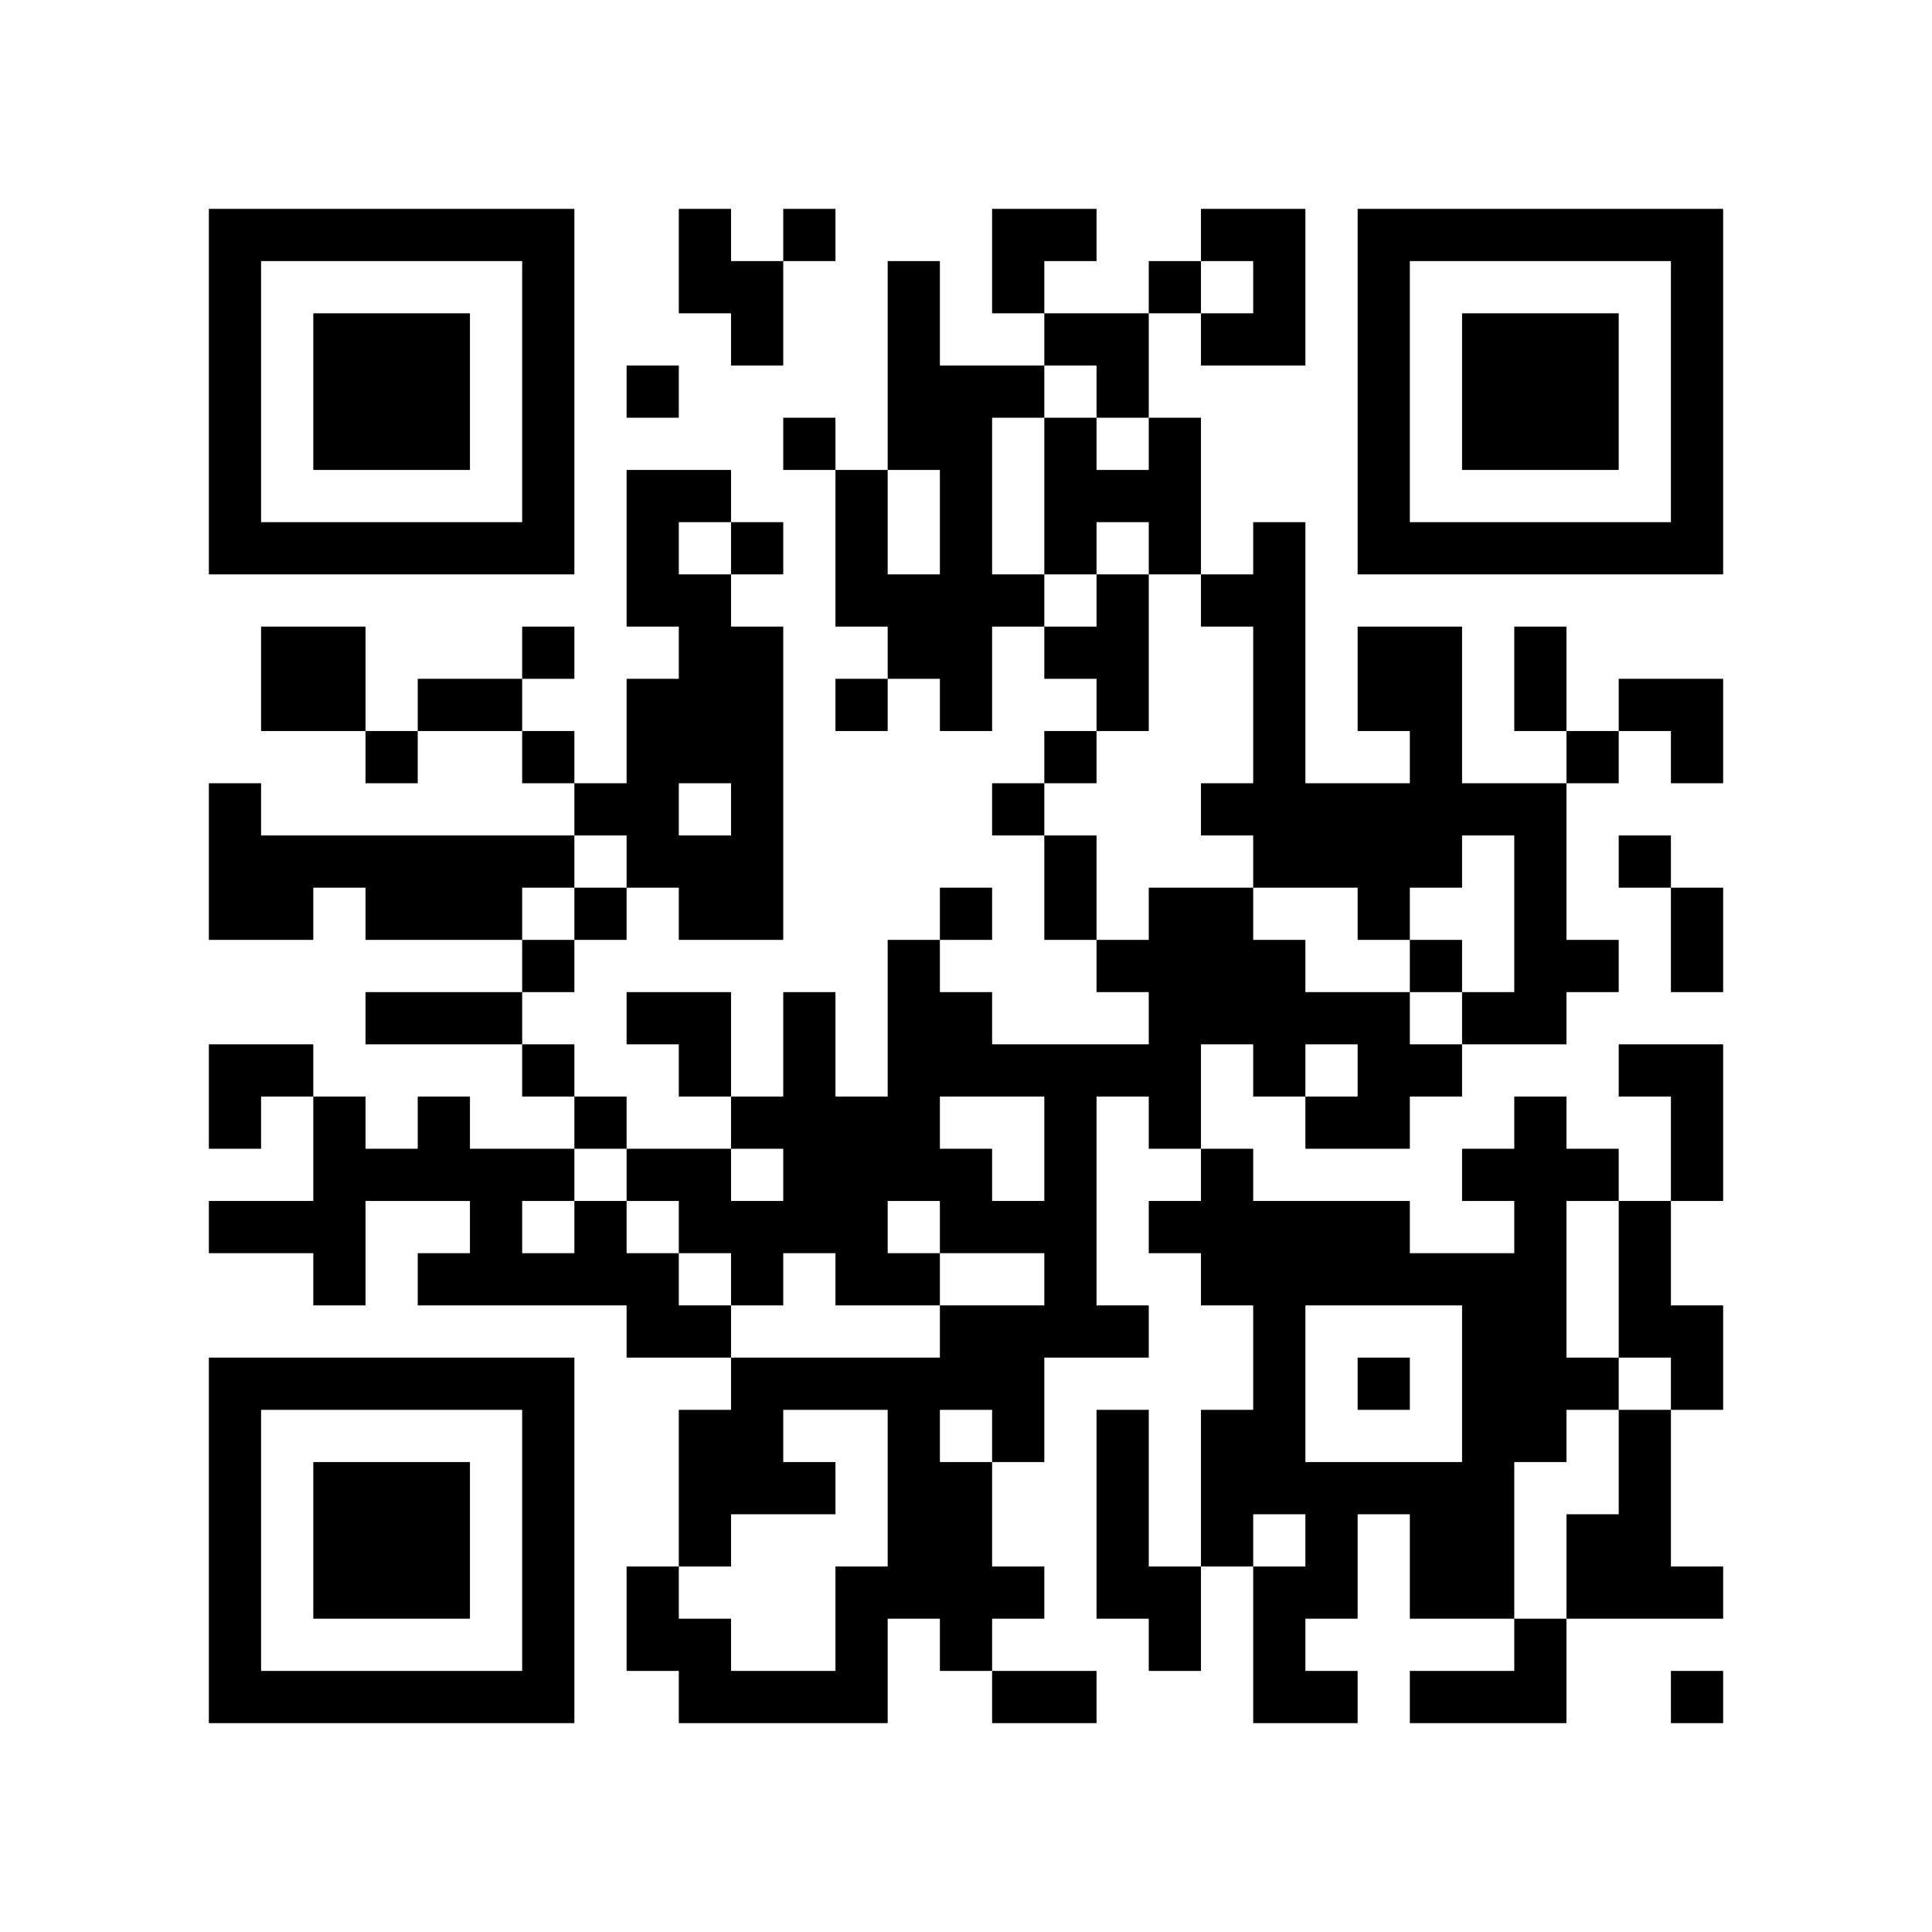
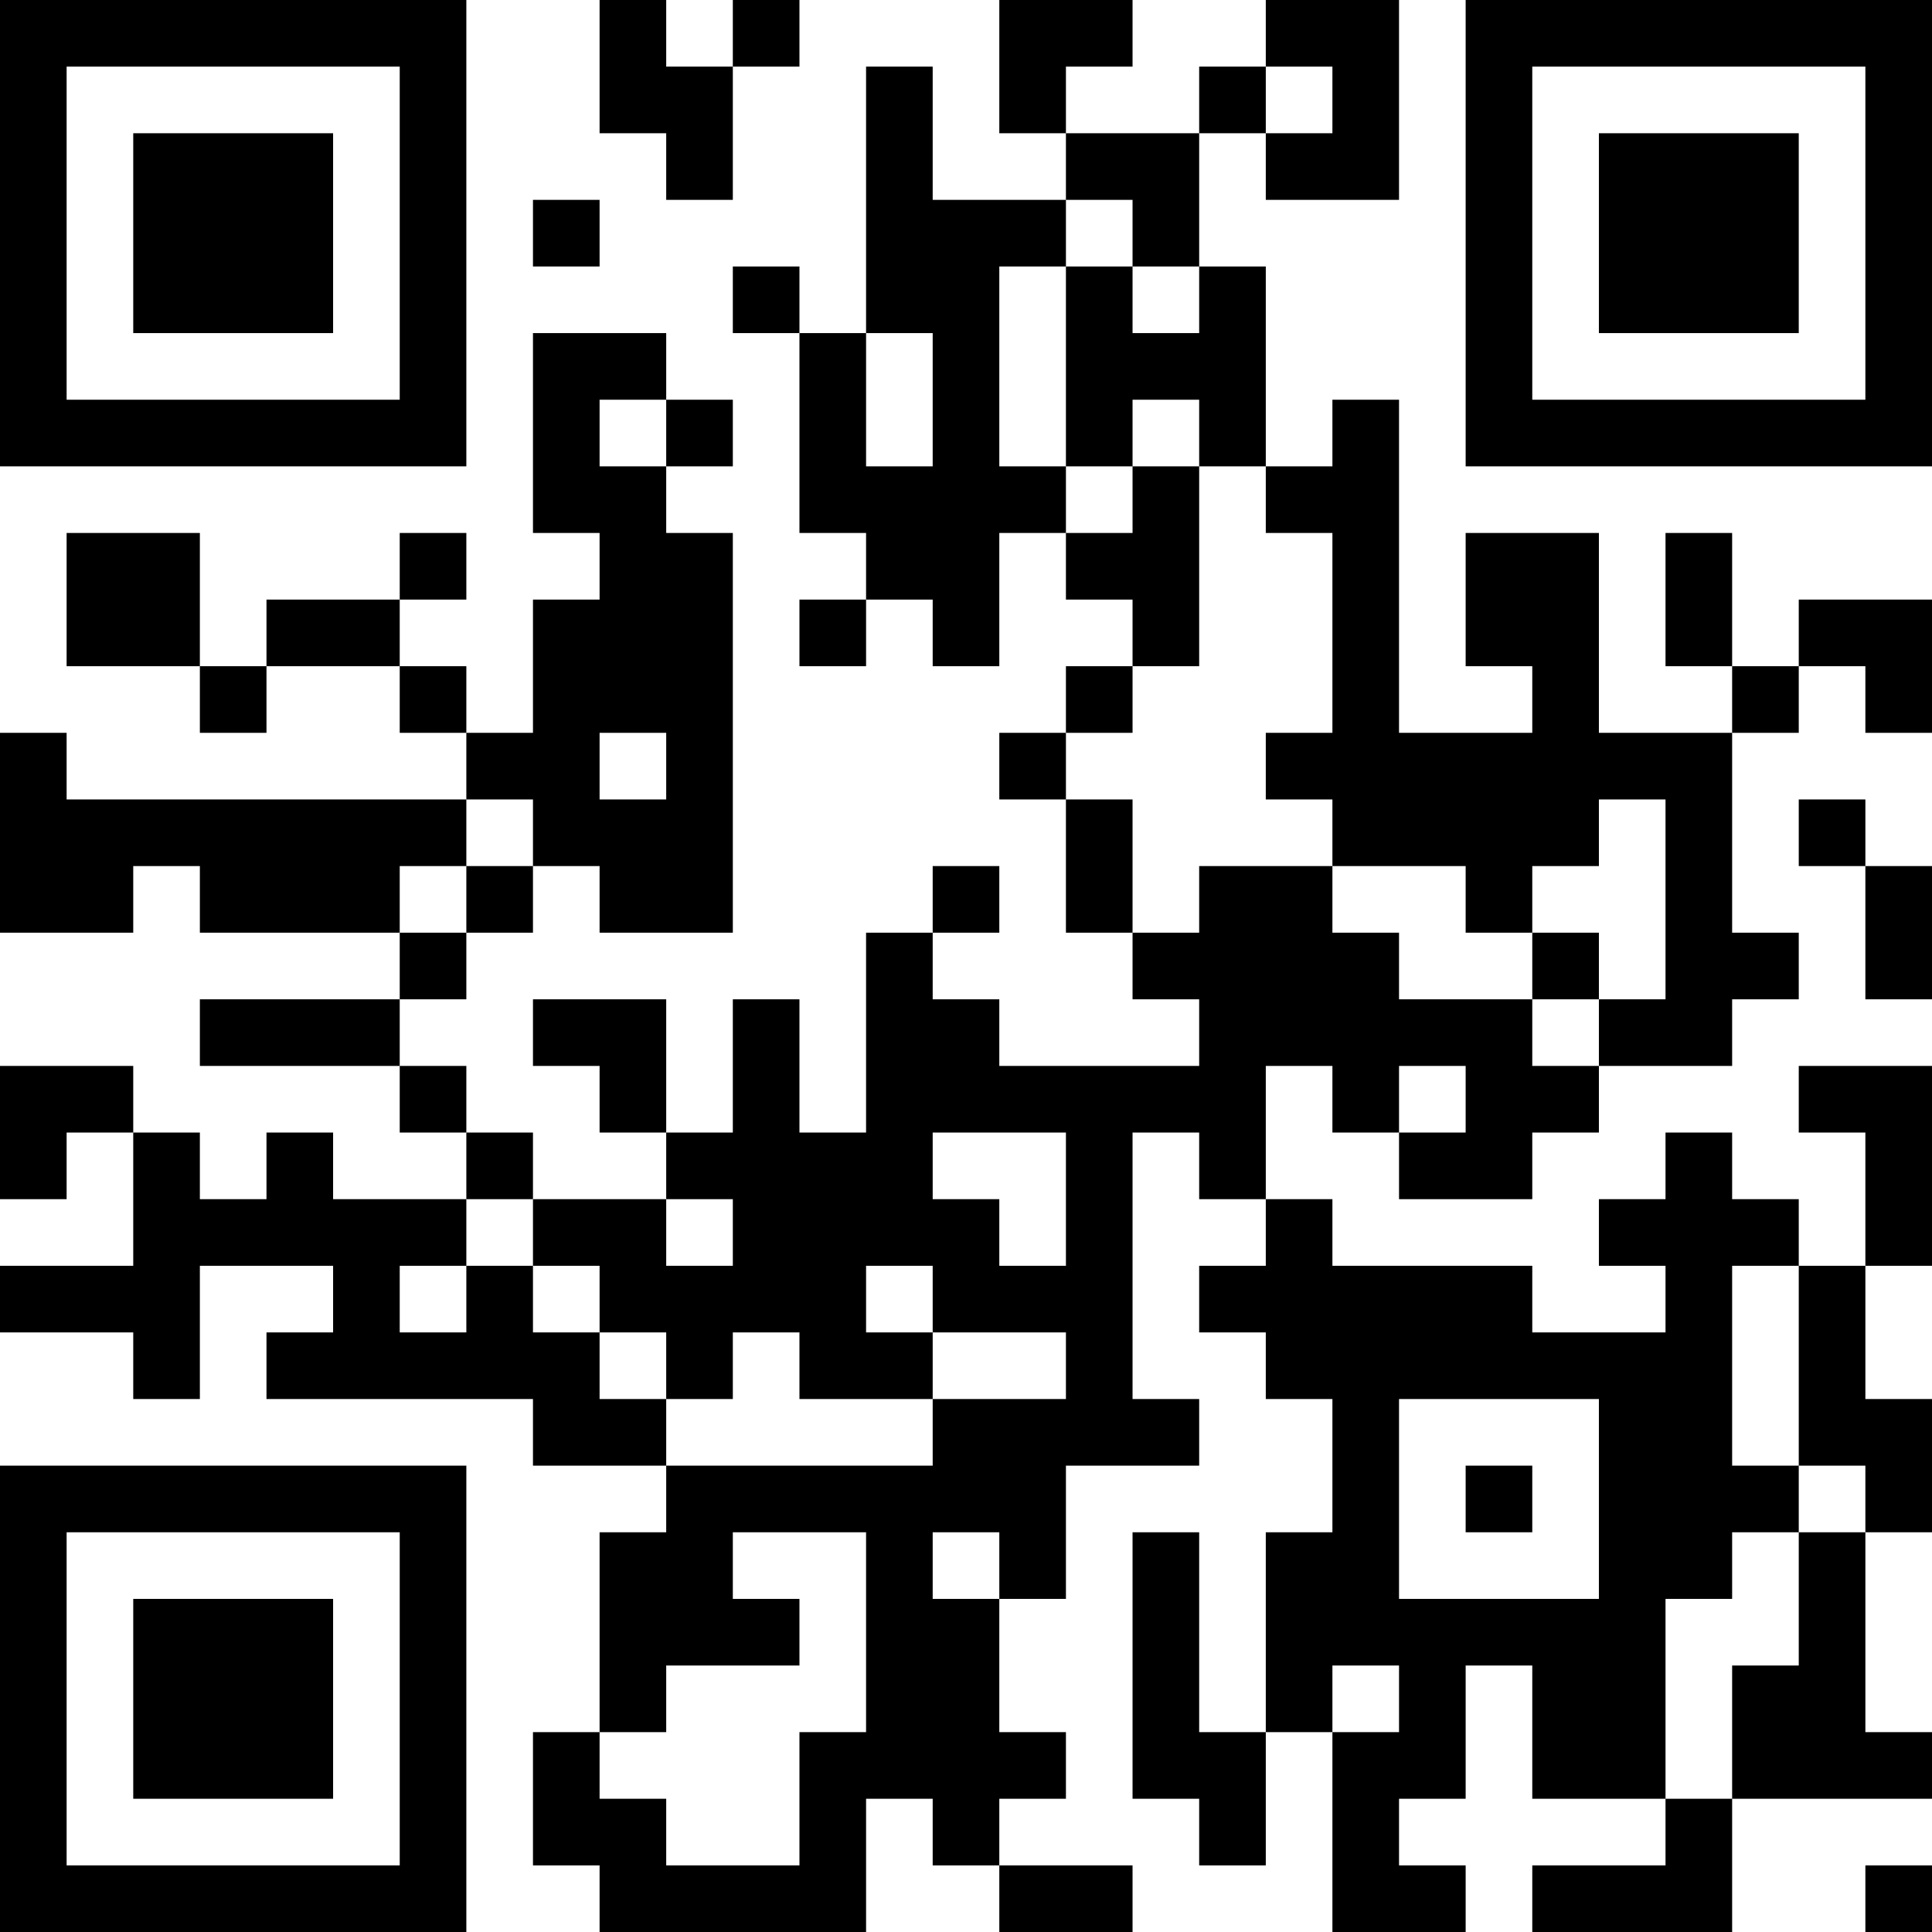
- <svg xmlns="http://www.w3.org/2000/svg" width="296" height="296">
-   <path d="M32,236v-28h56v56H32V236L32,236z M80,236v-20H40v40h40V236L80,236z M48,236v-12h24v24H48V236L48,236z M104,260v-4h-8v-16h8v-24h8v-8H96v-8H64v-8h8v-8H56v16h-8v-8H32v-8h16v-16h-8v8h-8v-16h16v8h8v8h8v-8h8v8h16v-8h-8v-8H56v-8h24v-8H56v-8h-8v8H32v-24h8v8h48v-8h-8v-8H64v8h-8v-8H40V96h16v16h8v-8h16v-8h8v8h-8v8h8v8h8v-16h8v-8h-8V72h16v8h8v8h-8v8h8v48h-16v-8h-8v8h-8v8h-8v8h8v8h8v8h16v-8h-8v-8h-8v-8h16v16h8v-16h8v16h8v-24h8v-8h8v8h-8v8h8v8h24v-8h-8v-8h-8v-16h-8v-8h8v-8h8v-8h-8v-8h-8v16h-8v-8h-8v8h-8v-8h8v-8h-8V72h-8v-8h8v8h8V40h8v16h16v-8h-8V32h16v8h-8v8h16v-8h8v-8h16v24h-16v-8h-8v16h8v24h8v-8h8v40h16v-8h-8V96h16v24h16v-8h-8V96h8v16h8v-8h16v16h-8v-8h-8v8h-8v24h8v8h-8v8h-16v8h-8v8h-16v-8h-8v-8h-8v16h8v8h24v8h16v-8h-8v-8h8v-8h8v8h8v8h8v-16h-8v-8h16v24h-8v16h8v16h-8v24h8v8h-24v16h-24v-8h16v-8h-16v-16h-8v16h-8v8h8v8h-16v-24h-8v16h-8v-8h-8v-32h8v24h8v-24h8v-16h-8v-8h-8v-8h8v-8h-8v-8h-8v32h8v8h-16v16h-8v16h8v8h-8v8h16v8h-16v-8h-8v-8h-8v16h-32V260L104,260z M128,248v-8h8v-24h-16v8h8v8h-16v8h-8v8h8v8h16V248L128,248z M240,240v-8h8v-16h8v-8h-8v-24h-8v24h8v8h-8v8h-8v24h8V240L240,240z M200,236v-4h-8v8h8V236L200,236z M152,220v-4h-8v8h8V220L152,220z M224,212v-12h-24v24h24V212L224,212z M208,212v-4h8v8h-8V212L208,212z M144,204v-4h16v-8h-16v-8h-8v8h8v8h-16v-8h-8v8h-8v-8h-8v-8h-8v-8h-8v8h-8v8h8v-8h8v8h8v8h8v8h32V204L144,204z M120,180v-4h-8v8h8V180L120,180z M160,176v-8h-16v8h8v8h8V176L160,176z M208,164v-4h-8v8h8V164L208,164z M224,156v-4h8v-24h-8v8h-8v8h-8v-8h-16v-8h-8v-8h8V96h-8v-8h-8v-8h-8v8h-8V64h8v8h8v-8h-8v-8h-8v8h-8v24h8v8h8v-8h8v24h-8v8h-8v8h8v16h8v-8h16v8h8v8h16v8h8V156L224,156z M216,148v-4h8v8h-8V148L216,148z M88,140v-4h8v-8h-8v8h-8v8h8V140L88,140z M112,124v-4h-8v8h8V124L112,124z M112,84v-4h-8v8h8V84L112,84z M144,80v-8h-8v16h8V80L144,80z M192,44v-4h-8v8h8V44L192,44z M256,260v-4h8v8h-8V260L256,260z M256,144v-8h-8v-8h8v8h8v16h-8V144L256,144z M32,60V32h56v56H32V60L32,60zM80,60V40H40v40h40V60L80,60z M48,60V48h24v24H48V60L48,60z M208,60V32h56v56h-56V60L208,60z M256,60V40h-40v40h40V60L256,60zM224,60V48h24v24h-24V60L224,60z M96,60v-4h8v8h-8V60L96,60z M112,52v-4h-8V32h8v8h8v-8h8v8h-8v16h-8V52L112,52z" />
+ <svg xmlns="http://www.w3.org/2000/svg" viewBox="32 32 232 232" width="232" height="232">
+   <path d="M32 236v-28h56v56H32zm48 0v-20H40v40h40zm-32 0v-12h24v24H48zm56 24v-4h-8v-16h8v-24h8v-8H96v-8H64v-8h8v-8H56v16h-8v-8H32v-8h16v-16h-8v8h-8v-16h16v8h8v8h8v-8h8v8h16v-8h-8v-8H56v-8h24v-8H56v-8h-8v8H32v-24h8v8h48v-8h-8v-8H64v8h-8v-8H40V96h16v16h8v-8h16v-8h8v8h-8v8h8v8h8v-16h8v-8h-8V72h16v8h8v8h-8v8h8v48h-16v-8h-8v8h-8v8h-8v8h8v8h8v8h16v-8h-8v-8h-8v-8h16v16h8v-16h8v16h8v-24h8v-8h8v8h-8v8h8v8h24v-8h-8v-8h-8v-16h-8v-8h8v-8h8v-8h-8v-8h-8v16h-8v-8h-8v8h-8v-8h8v-8h-8V72h-8v-8h8v8h8V40h8v16h16v-8h-8V32h16v8h-8v8h16v-8h8v-8h16v24h-16v-8h-8v16h8v24h8v-8h8v40h16v-8h-8V96h16v24h16v-8h-8V96h8v16h8v-8h16v16h-8v-8h-8v8h-8v24h8v8h-8v8h-16v8h-8v8h-16v-8h-8v-8h-8v16h8v8h24v8h16v-8h-8v-8h8v-8h8v8h8v8h8v-16h-8v-8h16v24h-8v16h8v16h-8v24h8v8h-24v16h-24v-8h16v-8h-16v-16h-8v16h-8v8h8v8h-16v-24h-8v16h-8v-8h-8v-32h8v24h8v-24h8v-16h-8v-8h-8v-8h8v-8h-8v-8h-8v32h8v8h-16v16h-8v16h8v8h-8v8h16v8h-16v-8h-8v-8h-8v16h-32zm24-12v-8h8v-24h-16v8h8v8h-16v8h-8v8h8v8h16zm112-8v-8h8v-16h8v-8h-8v-24h-8v24h8v8h-8v8h-8v24h8zm-40-4v-4h-8v8h8zm-48-16v-4h-8v8h8zm72-8v-12h-24v24h24zm-16 0v-4h8v8h-8zm-64-8v-4h16v-8h-16v-8h-8v8h8v8h-16v-8h-8v8h-8v-8h-8v-8h-8v-8h-8v8h-8v8h8v-8h8v8h8v8h8v8h32zm-24-24v-4h-8v8h8zm40-4v-8h-16v8h8v8h8zm48-12v-4h-8v8h8zm16-8v-4h8v-24h-8v8h-8v8h-8v-8h-16v-8h-8v-8h8V96h-8v-8h-8v-8h-8v8h-8V64h8v8h8v-8h-8v-8h-8v8h-8v24h8v8h8v-8h8v24h-8v8h-8v8h8v16h8v-8h16v8h8v8h16v8h8zm-8-8v-4h8v8h-8zm-128-8v-4h8v-8h-8v8h-8v8h8zm24-16v-4h-8v8h8zm0-40v-4h-8v8h8zm32-4v-8h-8v16h8zm48-36v-4h-8v8h8zm64 216v-4h8v8h-8zm0-116v-8h-8v-8h8v8h8v16h-8zM32 60V32h56v56H32zm48 0V40H40v40h40zm-32 0V48h24v24H48zm160 0V32h56v56h-56zm48 0V40h-40v40h40zm-32 0V48h24v24h-24zM96 60v-4h8v8h-8zm16-8v-4h-8V32h8v8h8v-8h8v8h-8v16h-8z" />
</svg>
